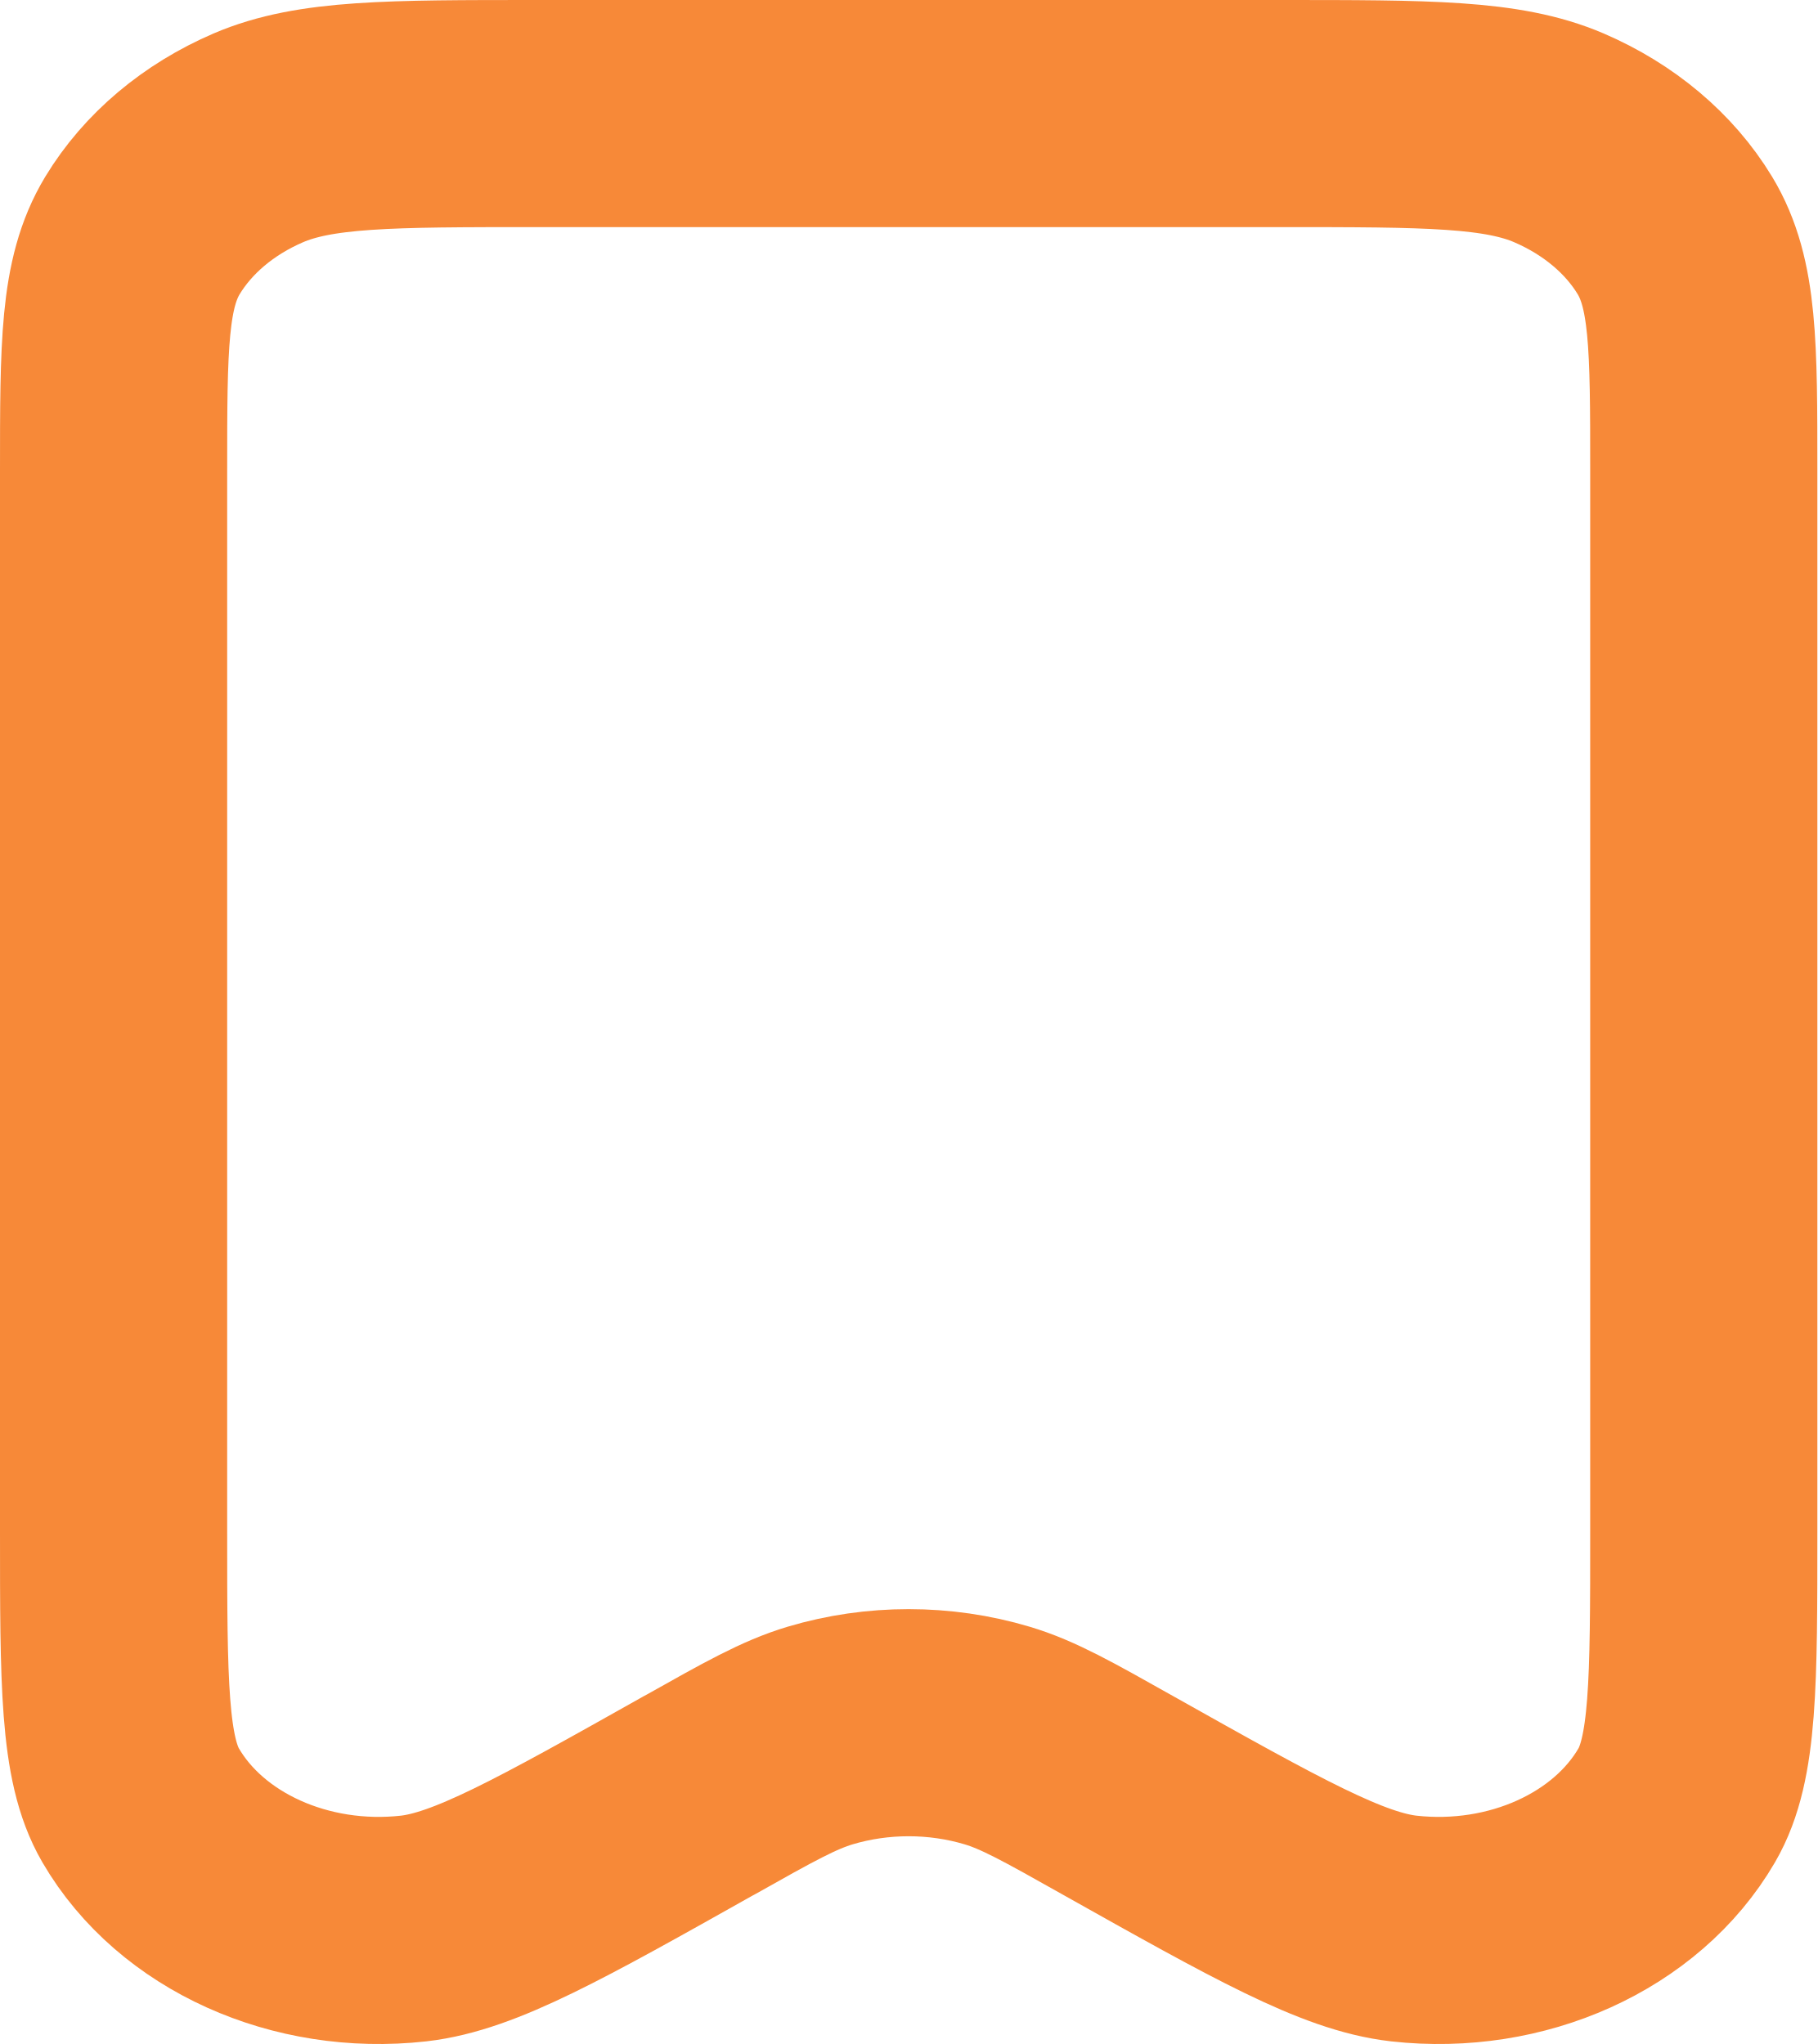
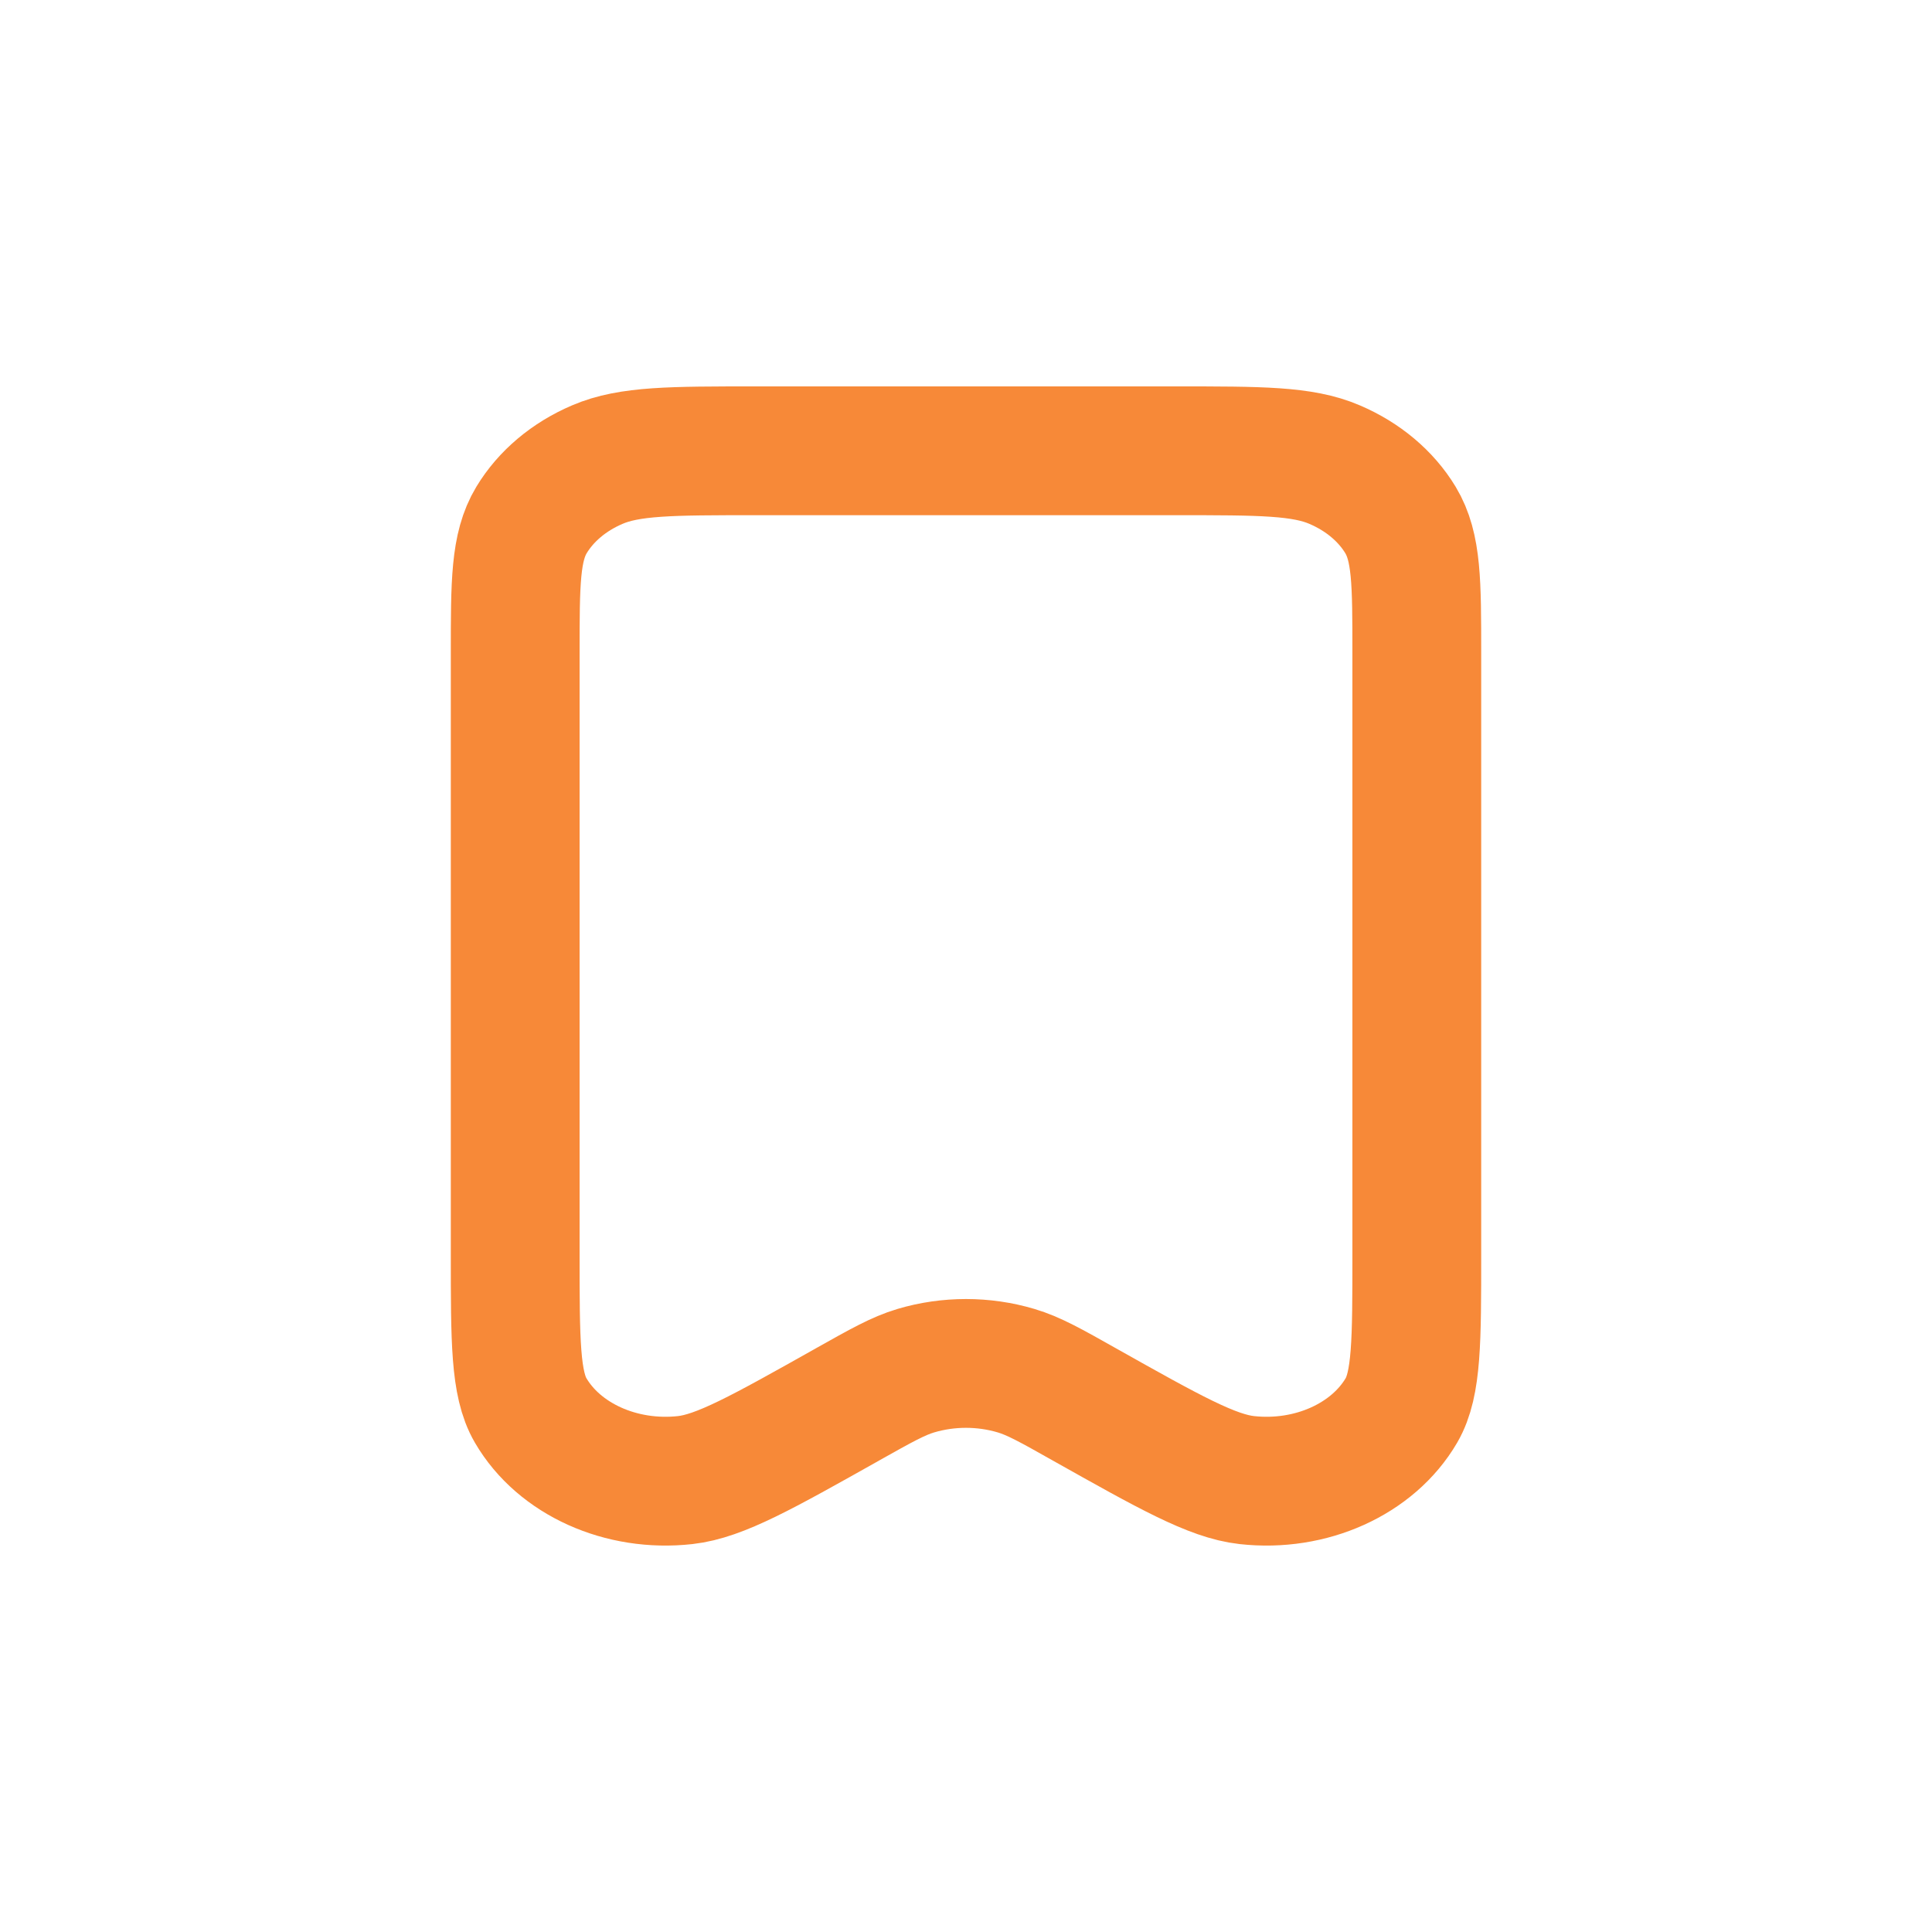
- <svg xmlns="http://www.w3.org/2000/svg" width="16" height="18" viewBox="0 0 16 18" fill="none">
-   <path d="M1 4.148V13.48C1 14.819 1 15.489 1.238 15.898C1.68 16.658 2.647 17.094 3.641 16.983C4.177 16.922 4.838 16.551 6.159 15.808L6.162 15.807C6.686 15.512 6.948 15.365 7.222 15.283C7.725 15.133 8.274 15.133 8.777 15.283C9.052 15.365 9.314 15.513 9.84 15.809C11.161 16.551 11.823 16.922 12.359 16.983C13.353 17.094 14.32 16.658 14.762 15.898C15 15.489 15 14.819 15 13.48V4.145C15 3.045 15 2.495 14.746 2.074C14.522 1.704 14.164 1.403 13.725 1.214C13.226 1 12.574 1 11.267 1H4.734C3.427 1 2.773 1 2.274 1.214C1.835 1.403 1.478 1.704 1.254 2.074C1 2.495 1 3.046 1 4.148Z" stroke="#F78938" stroke-width="2" stroke-linecap="round" stroke-linejoin="round" />
+ <svg xmlns="http://www.w3.org/2000/svg" width="24" height="24" viewBox="0 0 24 24" fill="none">
+   <path d="M6.4 8.119V15.584C6.4 16.655 6.4 17.191 6.591 17.519C6.944 18.126 7.717 18.475 8.513 18.386C8.942 18.338 9.47 18.041 10.527 17.447L10.53 17.445C10.949 17.21 11.158 17.092 11.377 17.027C11.78 16.907 12.219 16.907 12.622 17.027C12.841 17.092 13.052 17.21 13.472 17.447C14.529 18.041 15.058 18.338 15.487 18.386C16.283 18.475 17.056 18.126 17.41 17.519C17.6 17.191 17.6 16.655 17.6 15.584V8.116C17.6 7.236 17.6 6.796 17.397 6.459C17.218 6.163 16.931 5.922 16.58 5.772C16.181 5.6 15.659 5.6 14.614 5.6H9.387C8.341 5.6 7.818 5.6 7.419 5.772C7.068 5.922 6.782 6.163 6.603 6.459C6.4 6.796 6.4 7.237 6.4 8.119Z" stroke="#F78938" stroke-width="1.6" stroke-linecap="round" stroke-linejoin="round" />
</svg>
